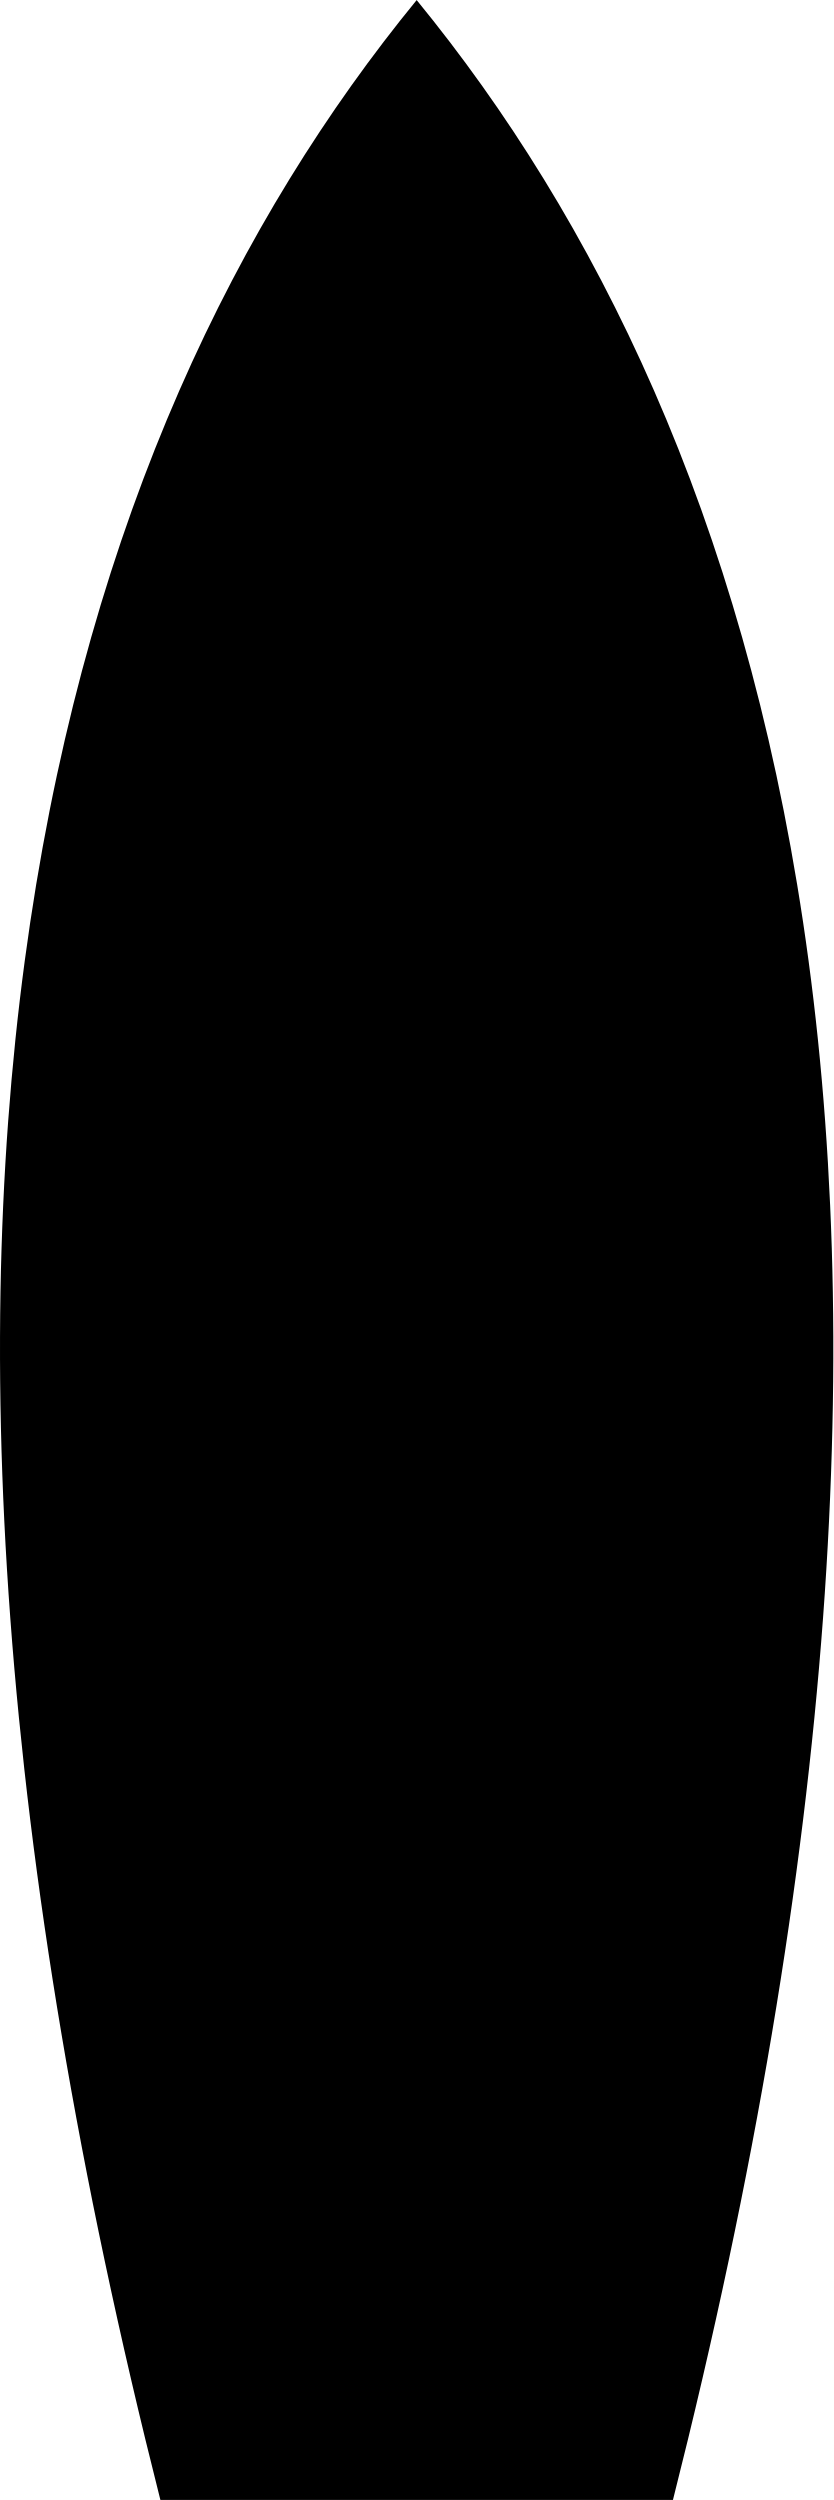
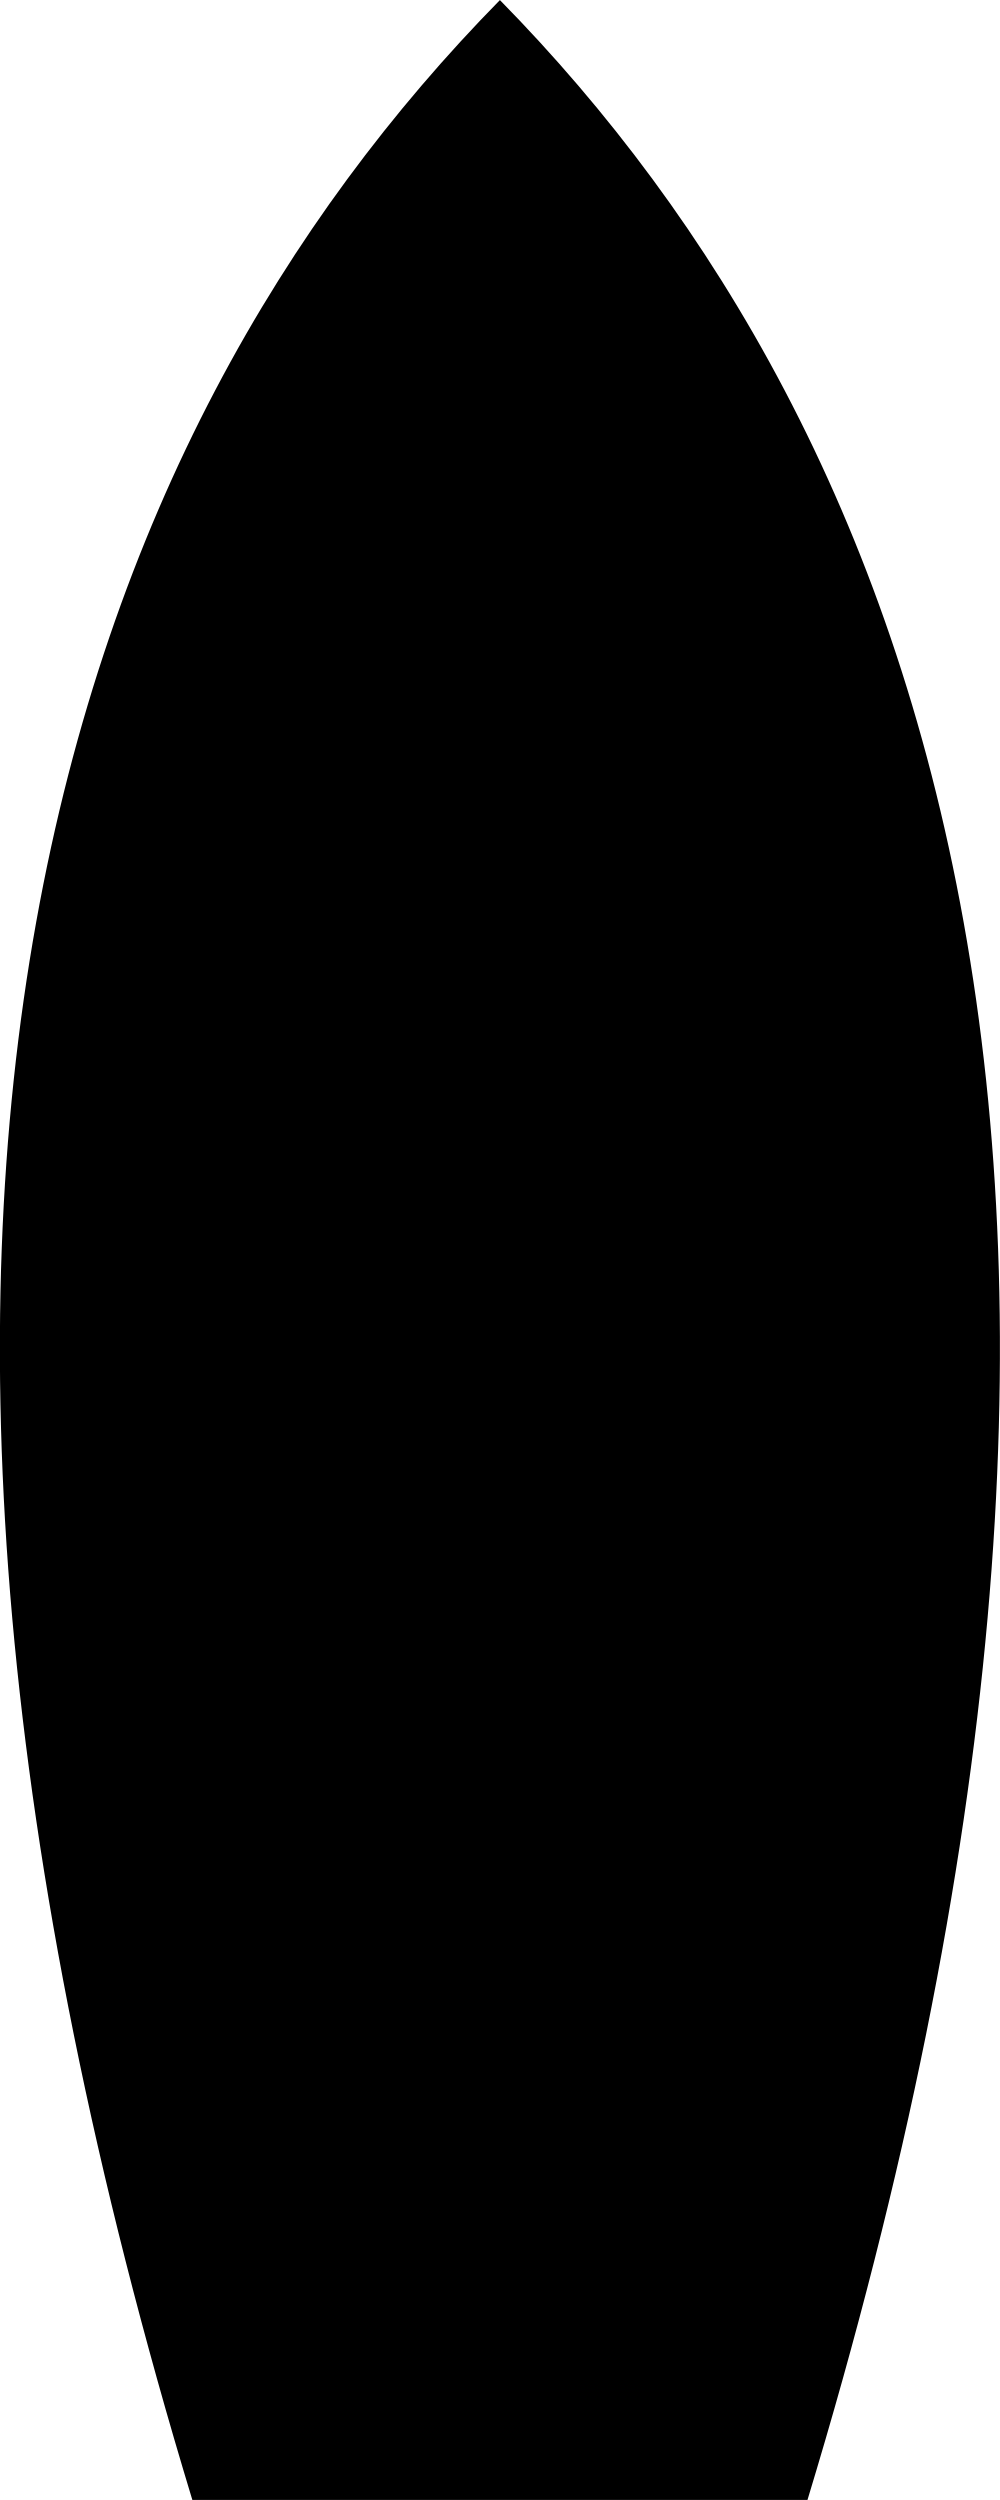
- <svg xmlns="http://www.w3.org/2000/svg" width="2.646mm" height="7.938mm" viewBox="0 0 2.646 7.937" version="1.1" id="svg1" xml:space="preserve">
+ <svg xmlns="http://www.w3.org/2000/svg" width="3.175mm" height="7.938mm" viewBox="0 0 3.175 7.937" version="1.1" id="svg1" xml:space="preserve">
  <defs id="defs1" />
  <g id="layer1" transform="translate(-96.70779,-125.0618)">
    <g id="g69" transform="matrix(0.4719996,0,0,0.4719996,16.29981,122.534)" style="stroke-width:0.847;stroke-dasharray:none">
-       <path id="path33" style="fill:#000000;fill-opacity:1;stroke:none;stroke-width:0.106;stroke-dasharray:none;stroke-opacity:1" d="m 173.159,5.355 c -2.403,2.938 -3.955,8.002 -1.724,16.817 h 1.724 1.724 c 2.231,-8.815 0.679,-13.879 -1.724,-16.817 z" />
+       <path id="path33" style="fill:#000000;fill-opacity:1;stroke:none;stroke-width:0.117;stroke-dasharray:none;stroke-opacity:1" d="m 173.719,5.355 c -2.884,2.938 -4.746,8.002 -2.069,16.817 h 2.069 2.069 c 2.677,-8.815 0.815,-13.879 -2.069,-16.817 z" />
    </g>
  </g>
</svg>
